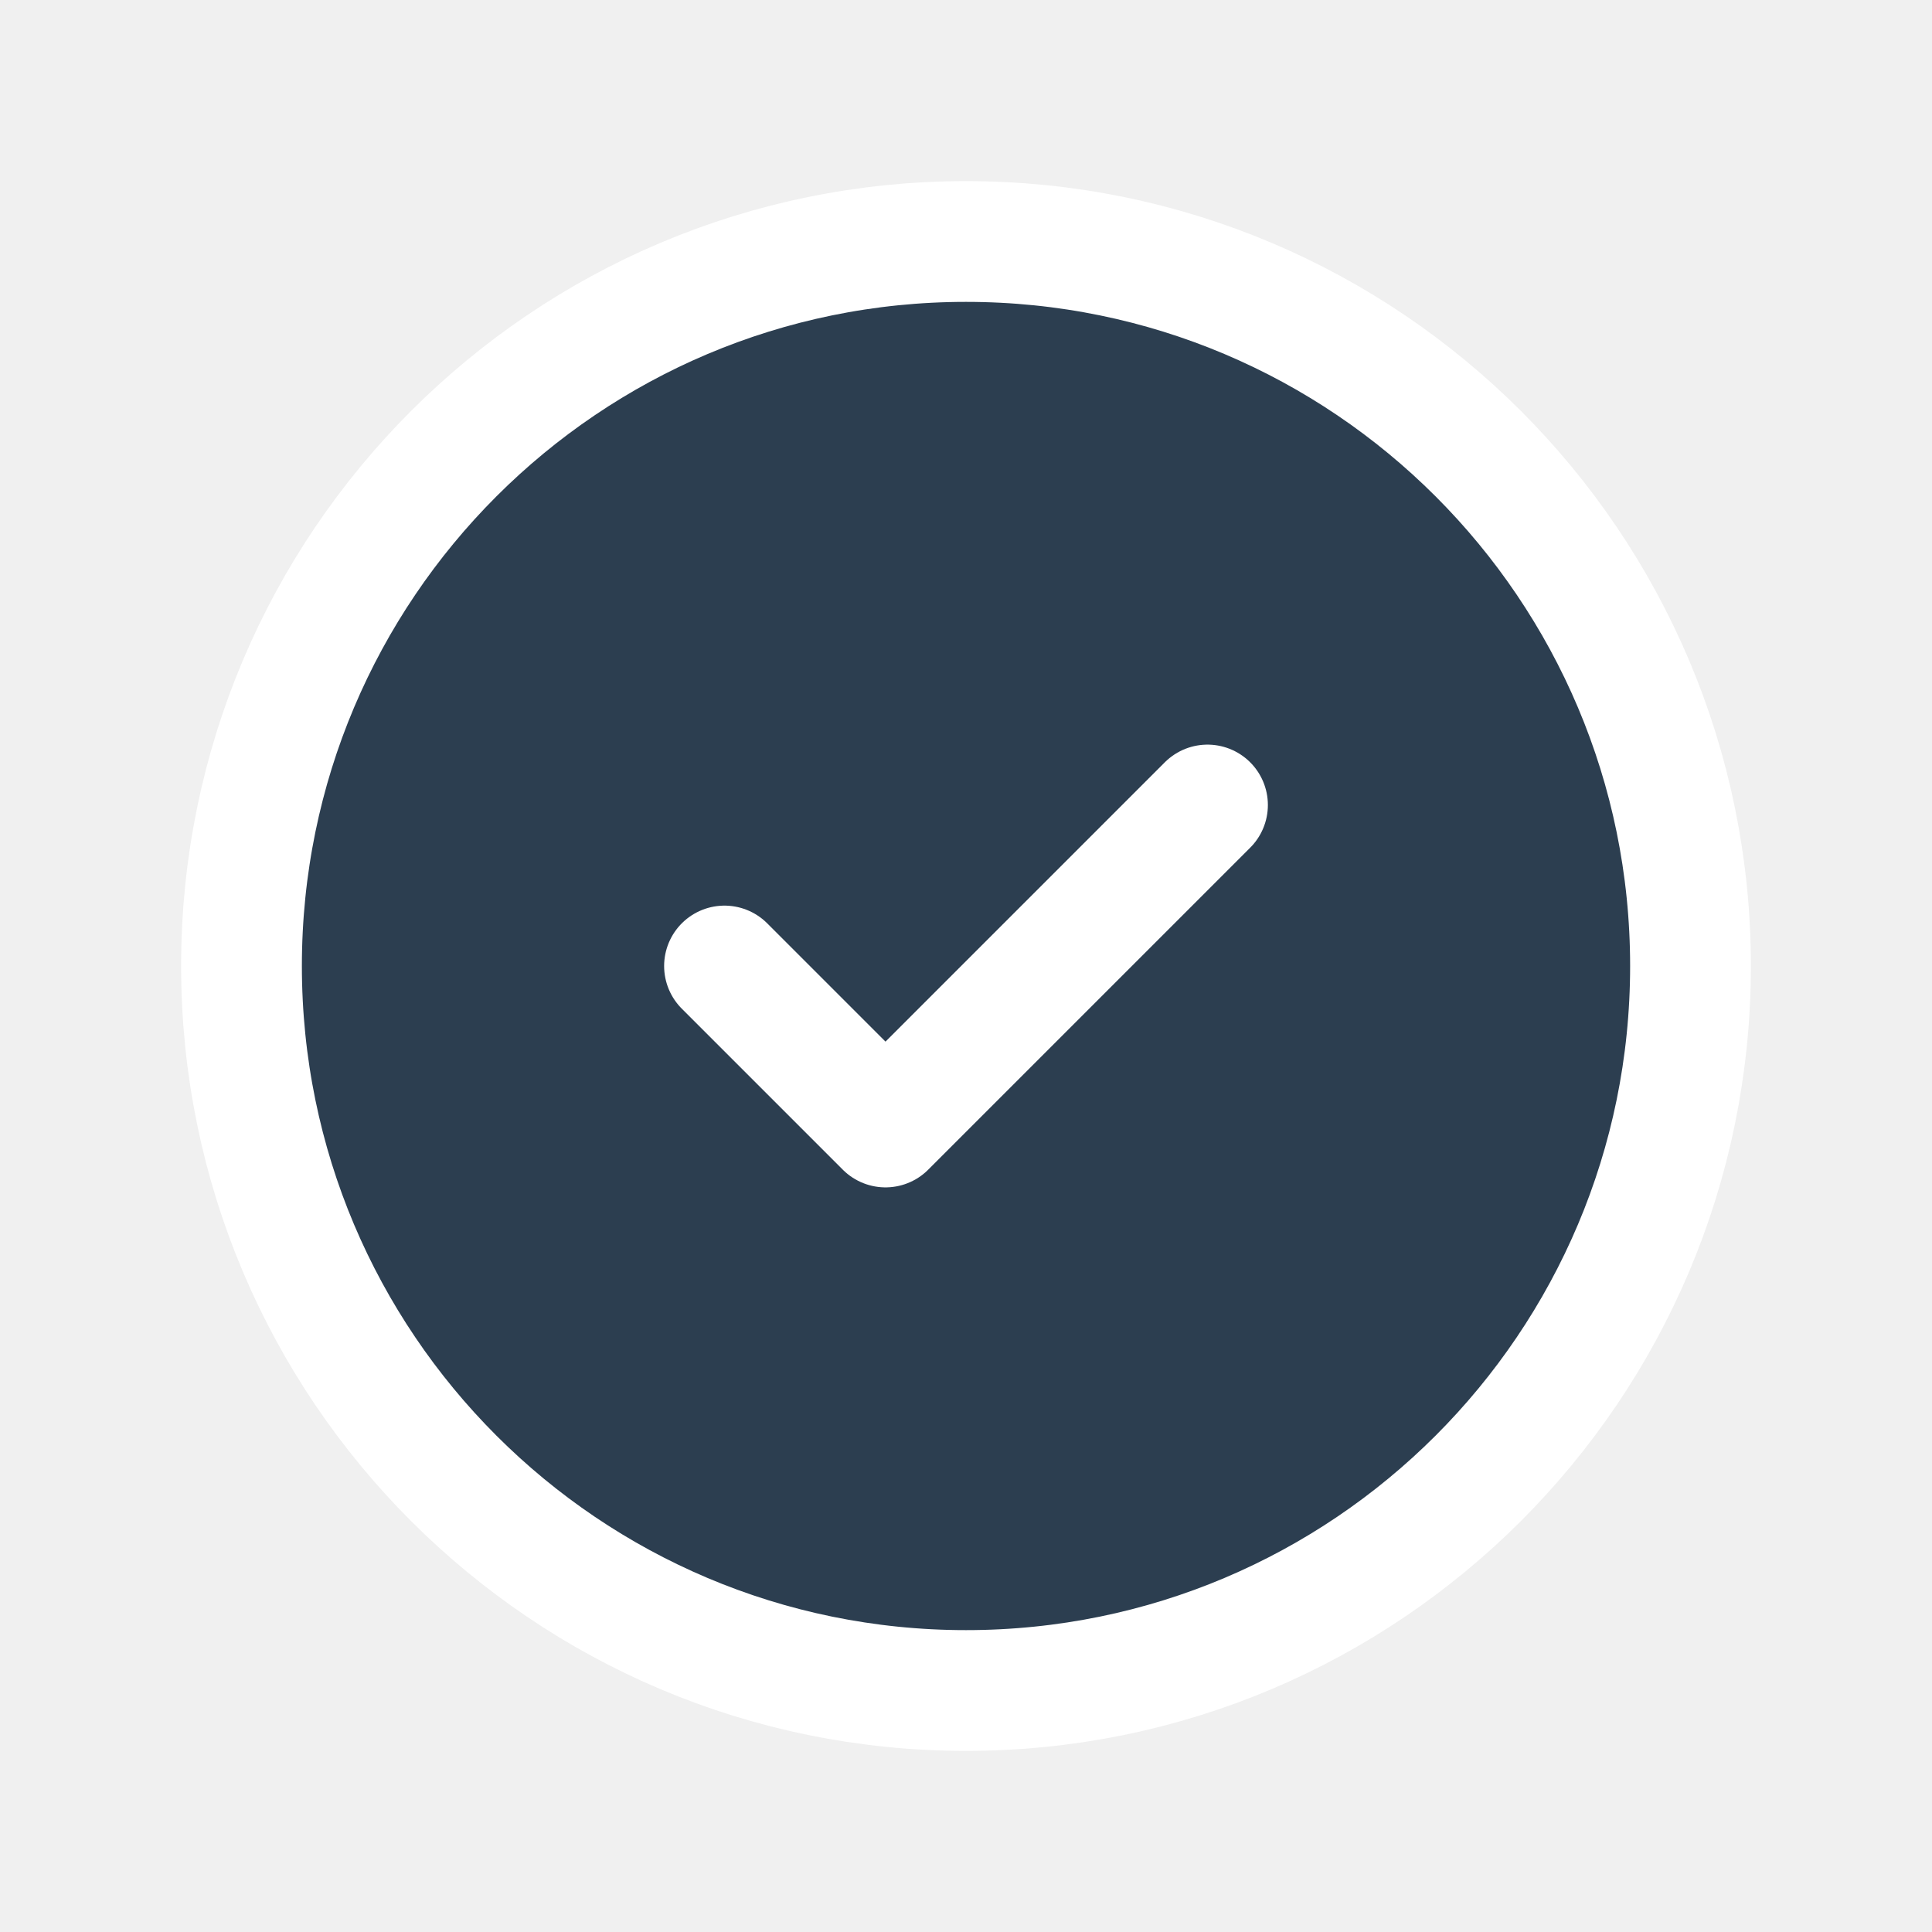
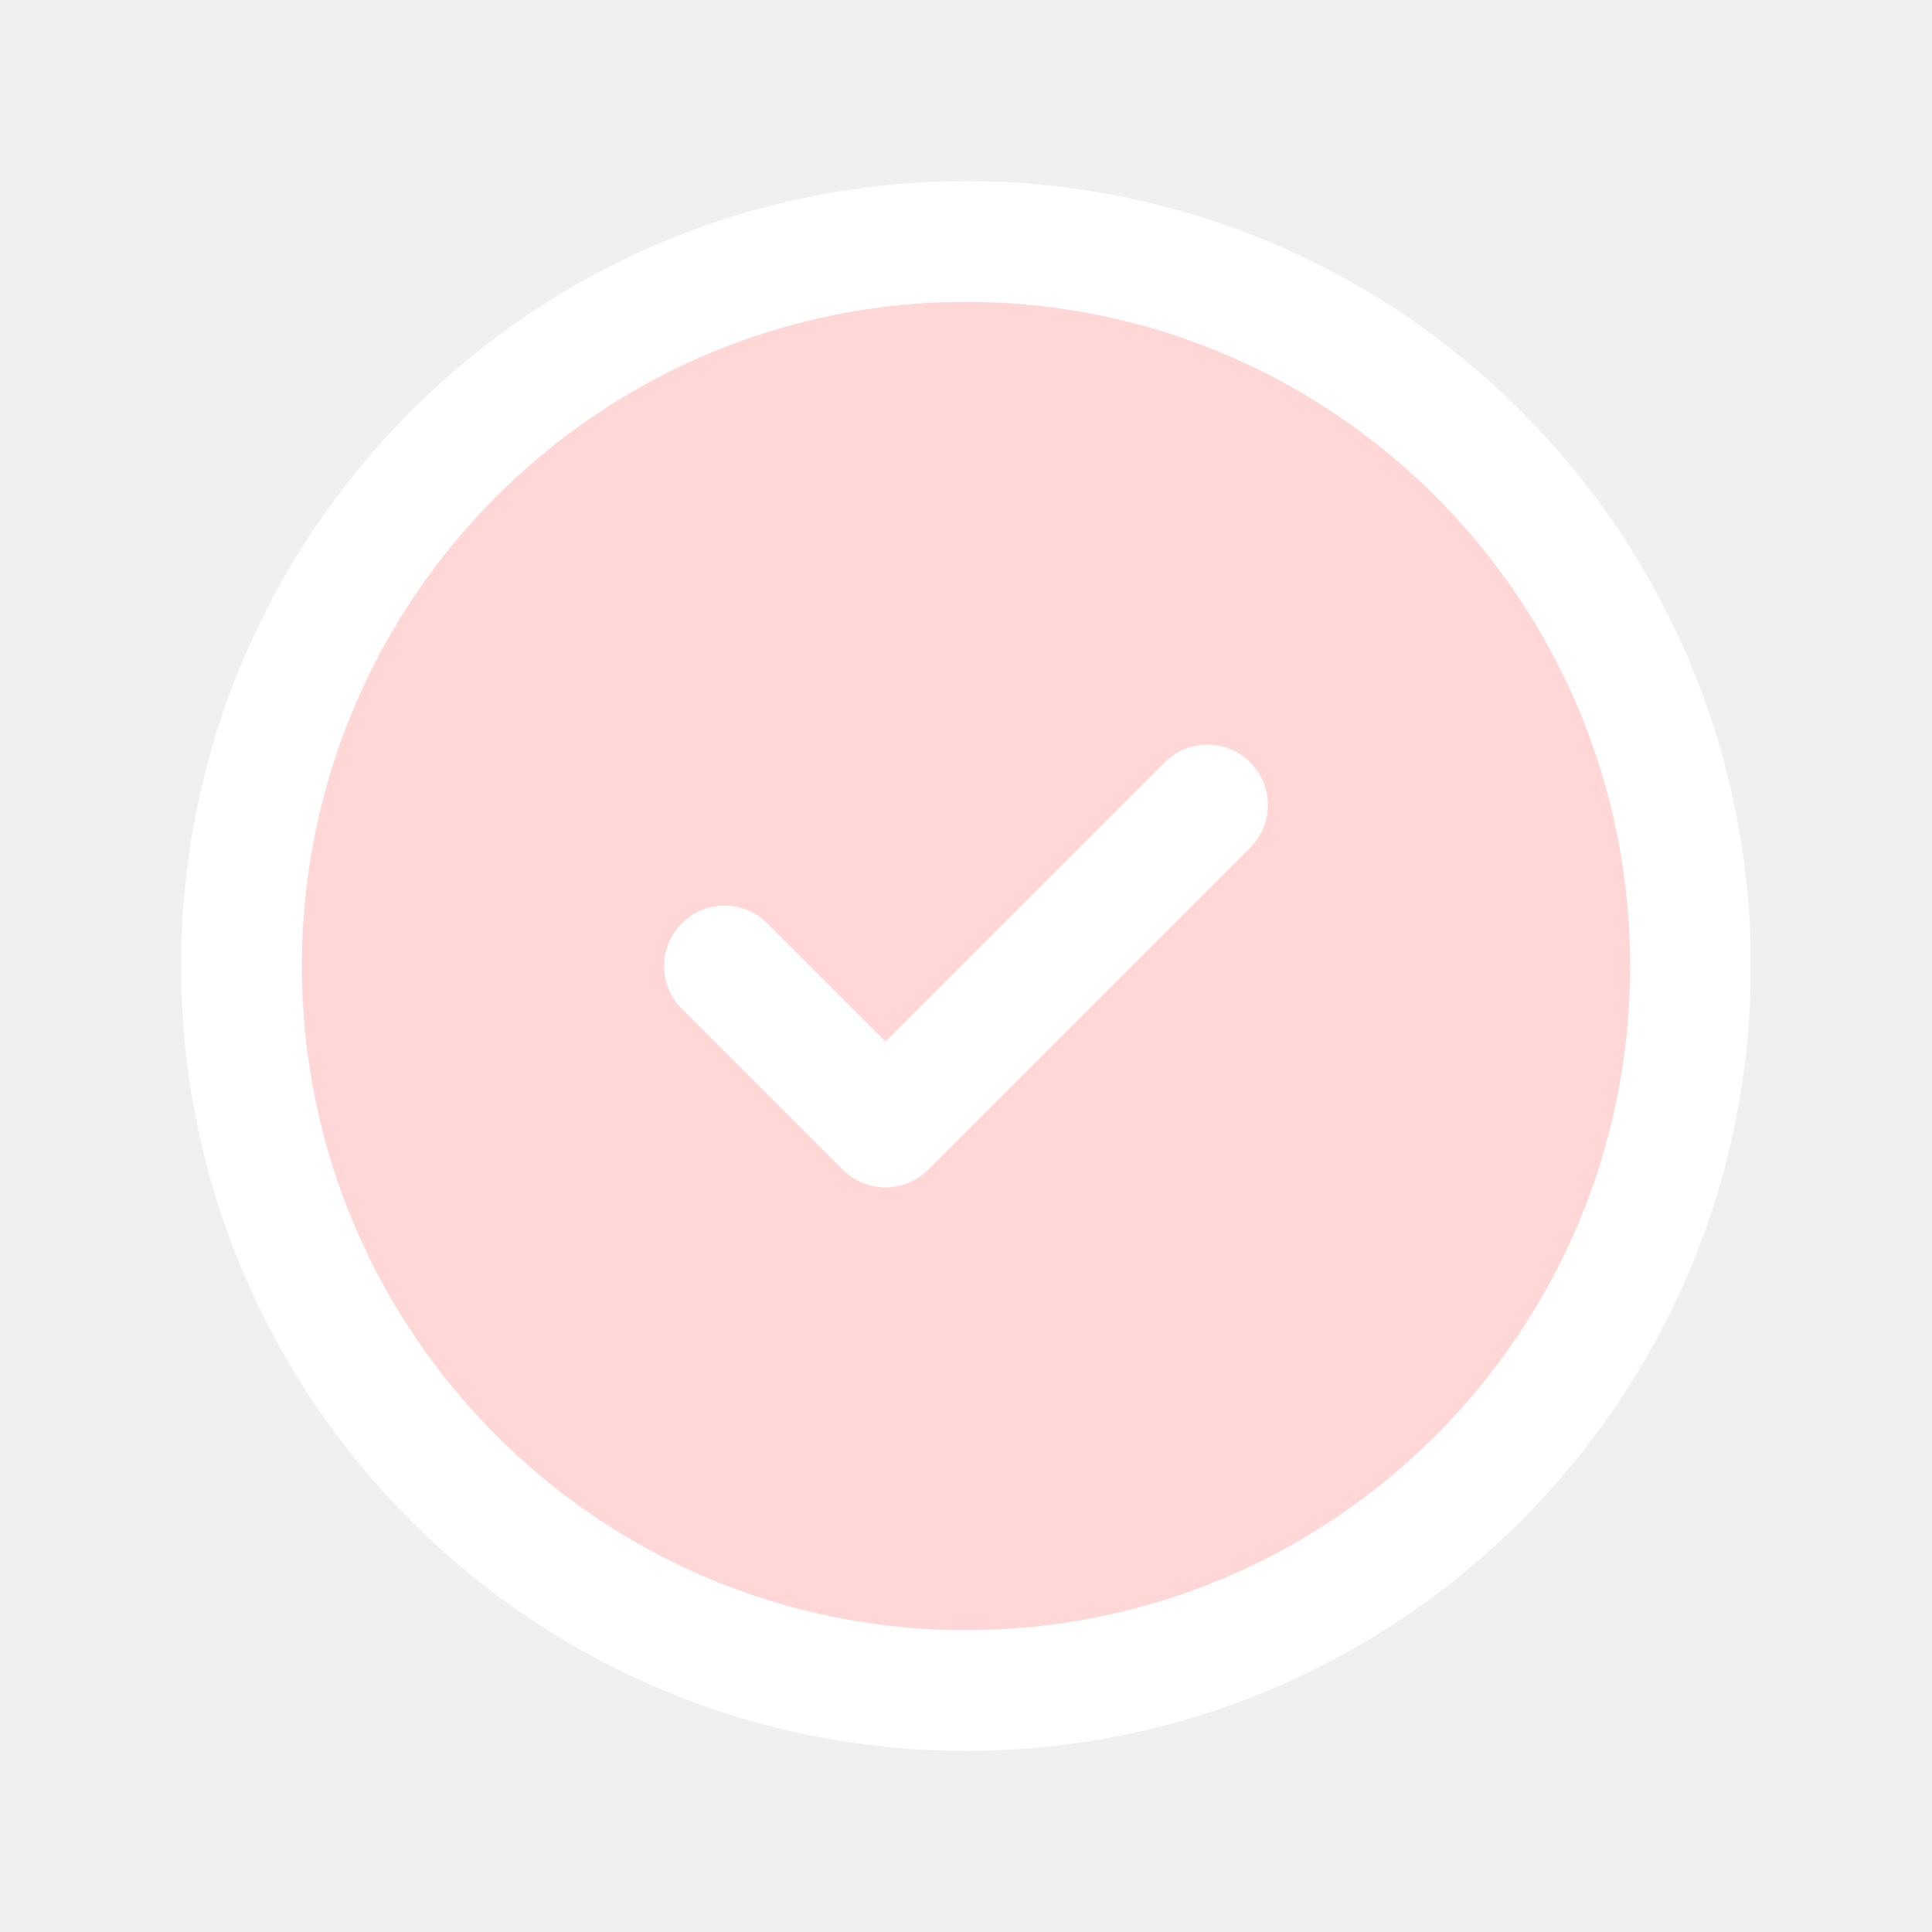
- <svg xmlns="http://www.w3.org/2000/svg" class="icon icon-tabler icon-tabler-circle-check" width="44" height="44" viewBox="0 0 24 24" stroke-width="1.5" stroke="white" fill="#2c3e50" stroke-linecap="round" stroke-linejoin="round">
+ <svg xmlns="http://www.w3.org/2000/svg" class="icon icon-tabler icon-tabler-circle-check" width="44" height="44" viewBox="0 0 24 24" stroke-width="1.5" stroke="white" fill="#ffd7d7" stroke-linecap="round" stroke-linejoin="round">
  <path stroke="none" d="M0 0h24v24H0z" fill="none" />
  <circle cx="12" cy="12" r="9" />
  <path d="M9 12l2 2l4 -4" />
</svg>
